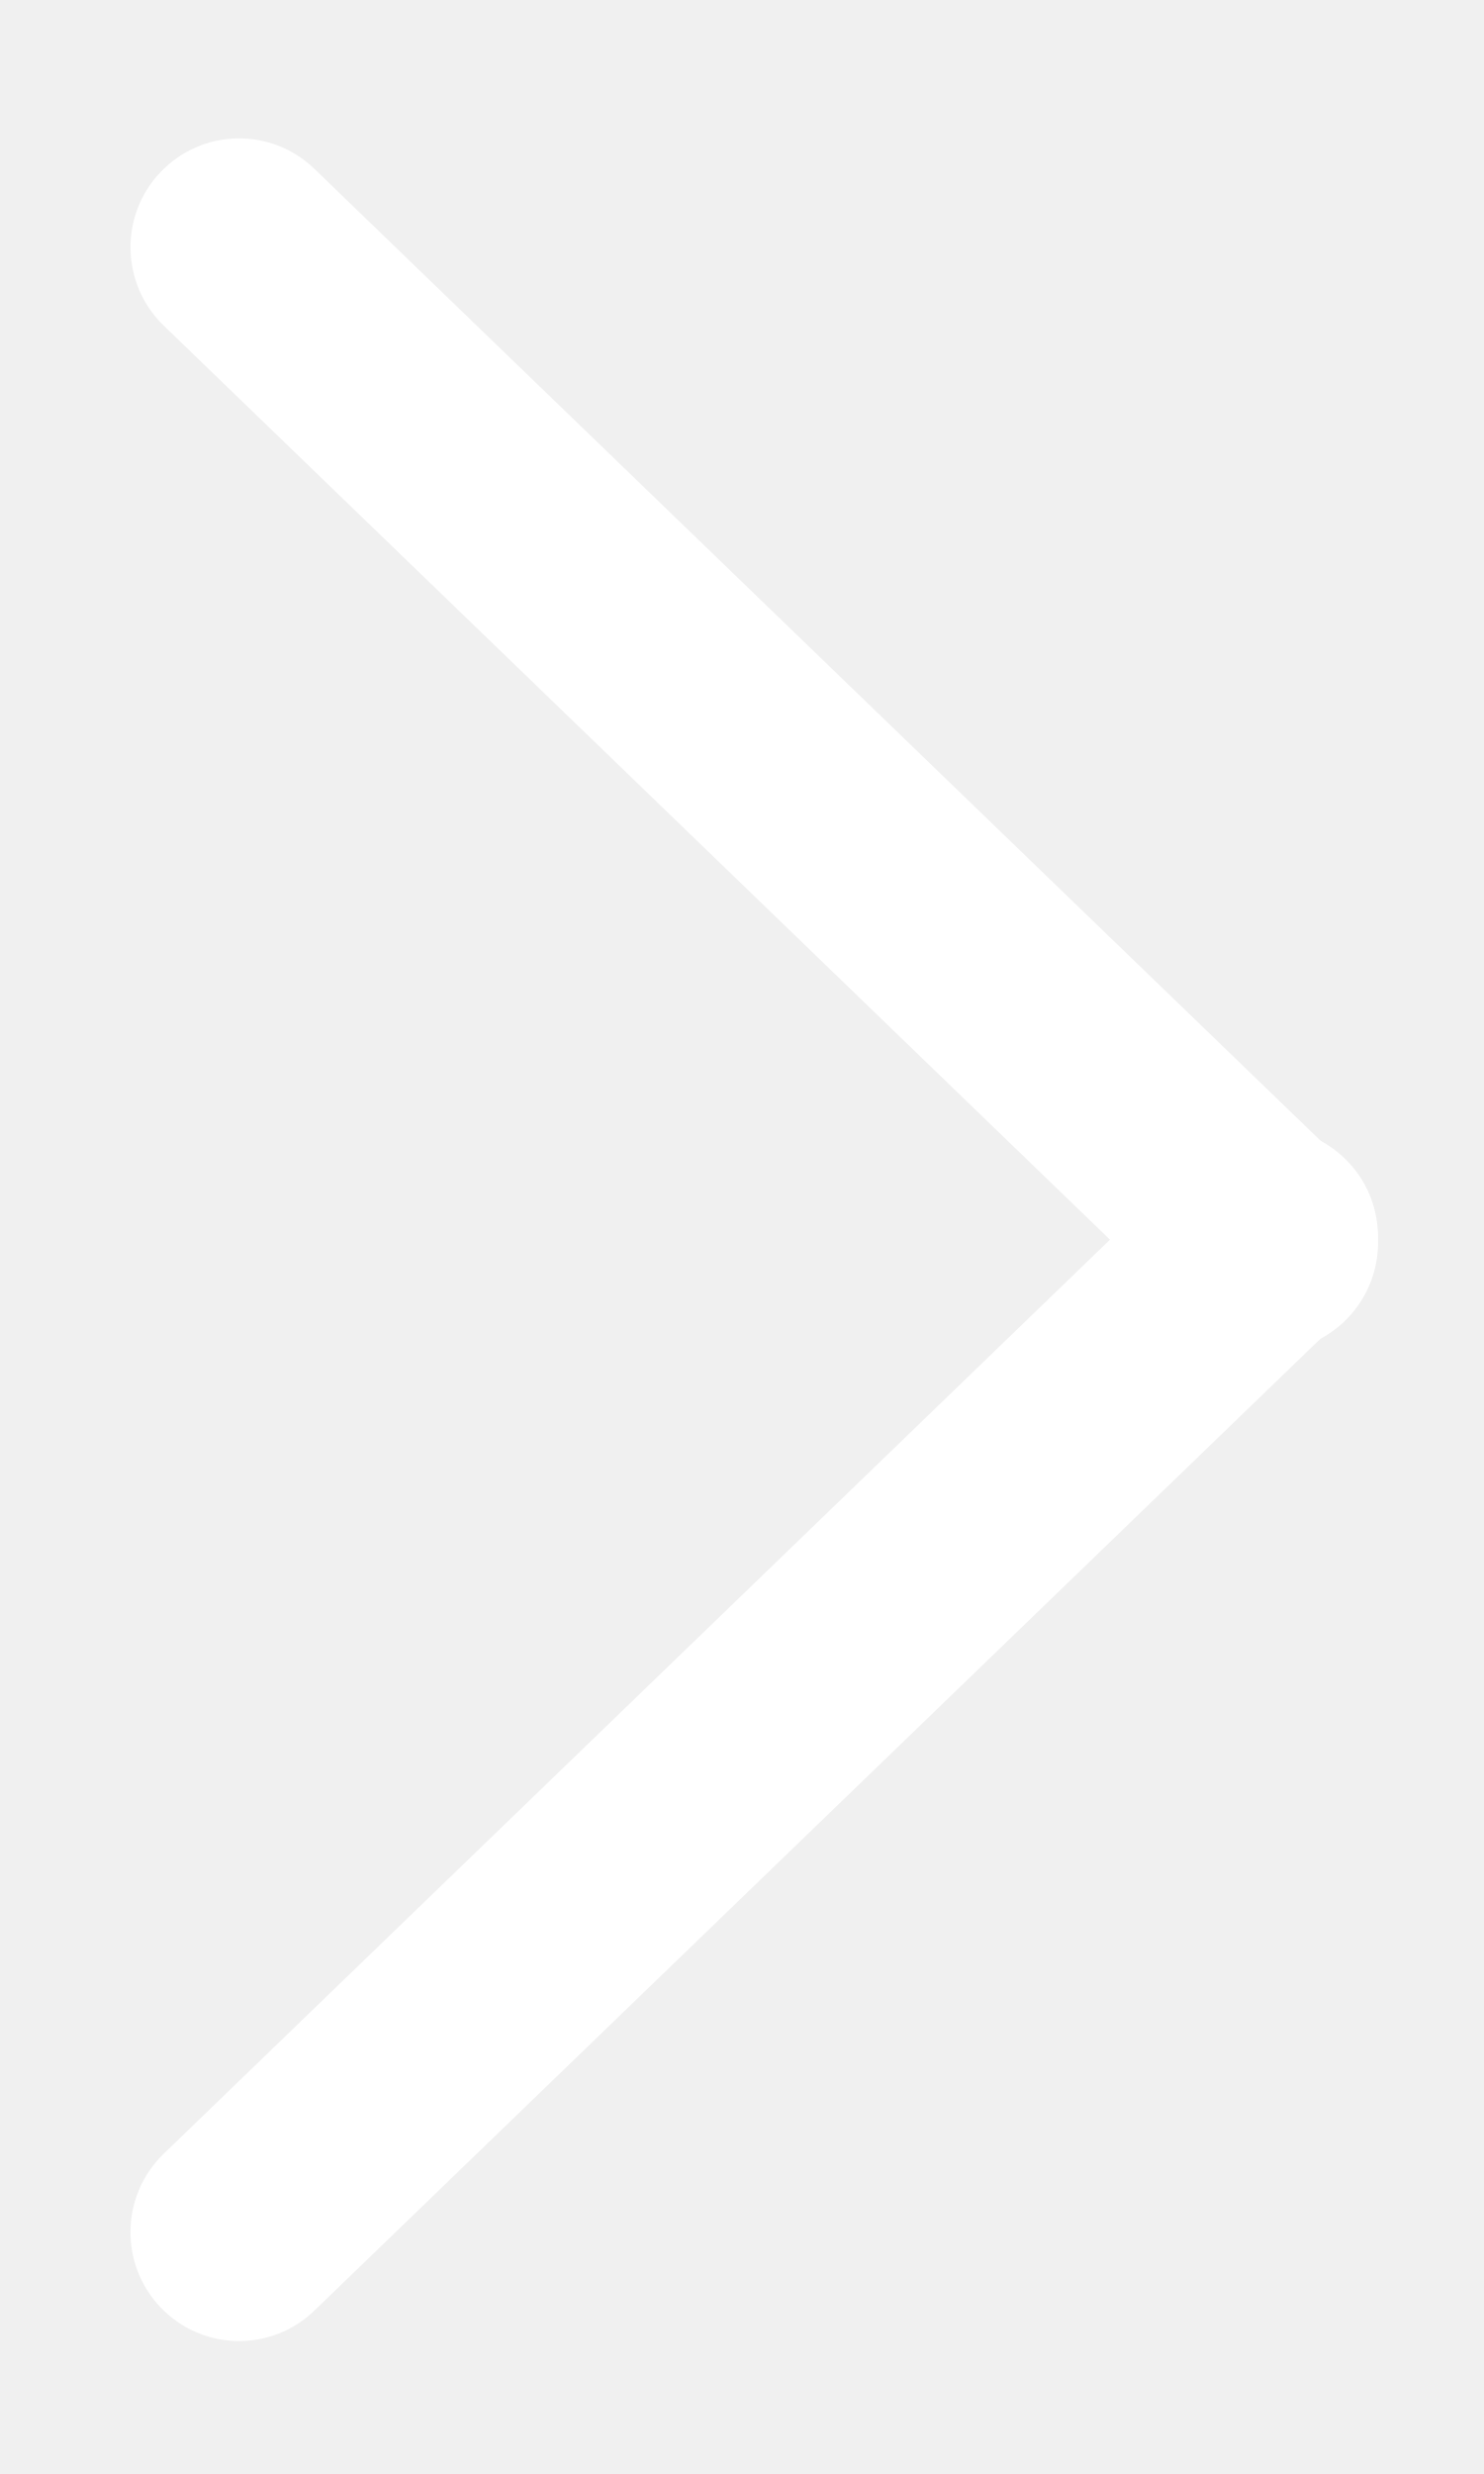
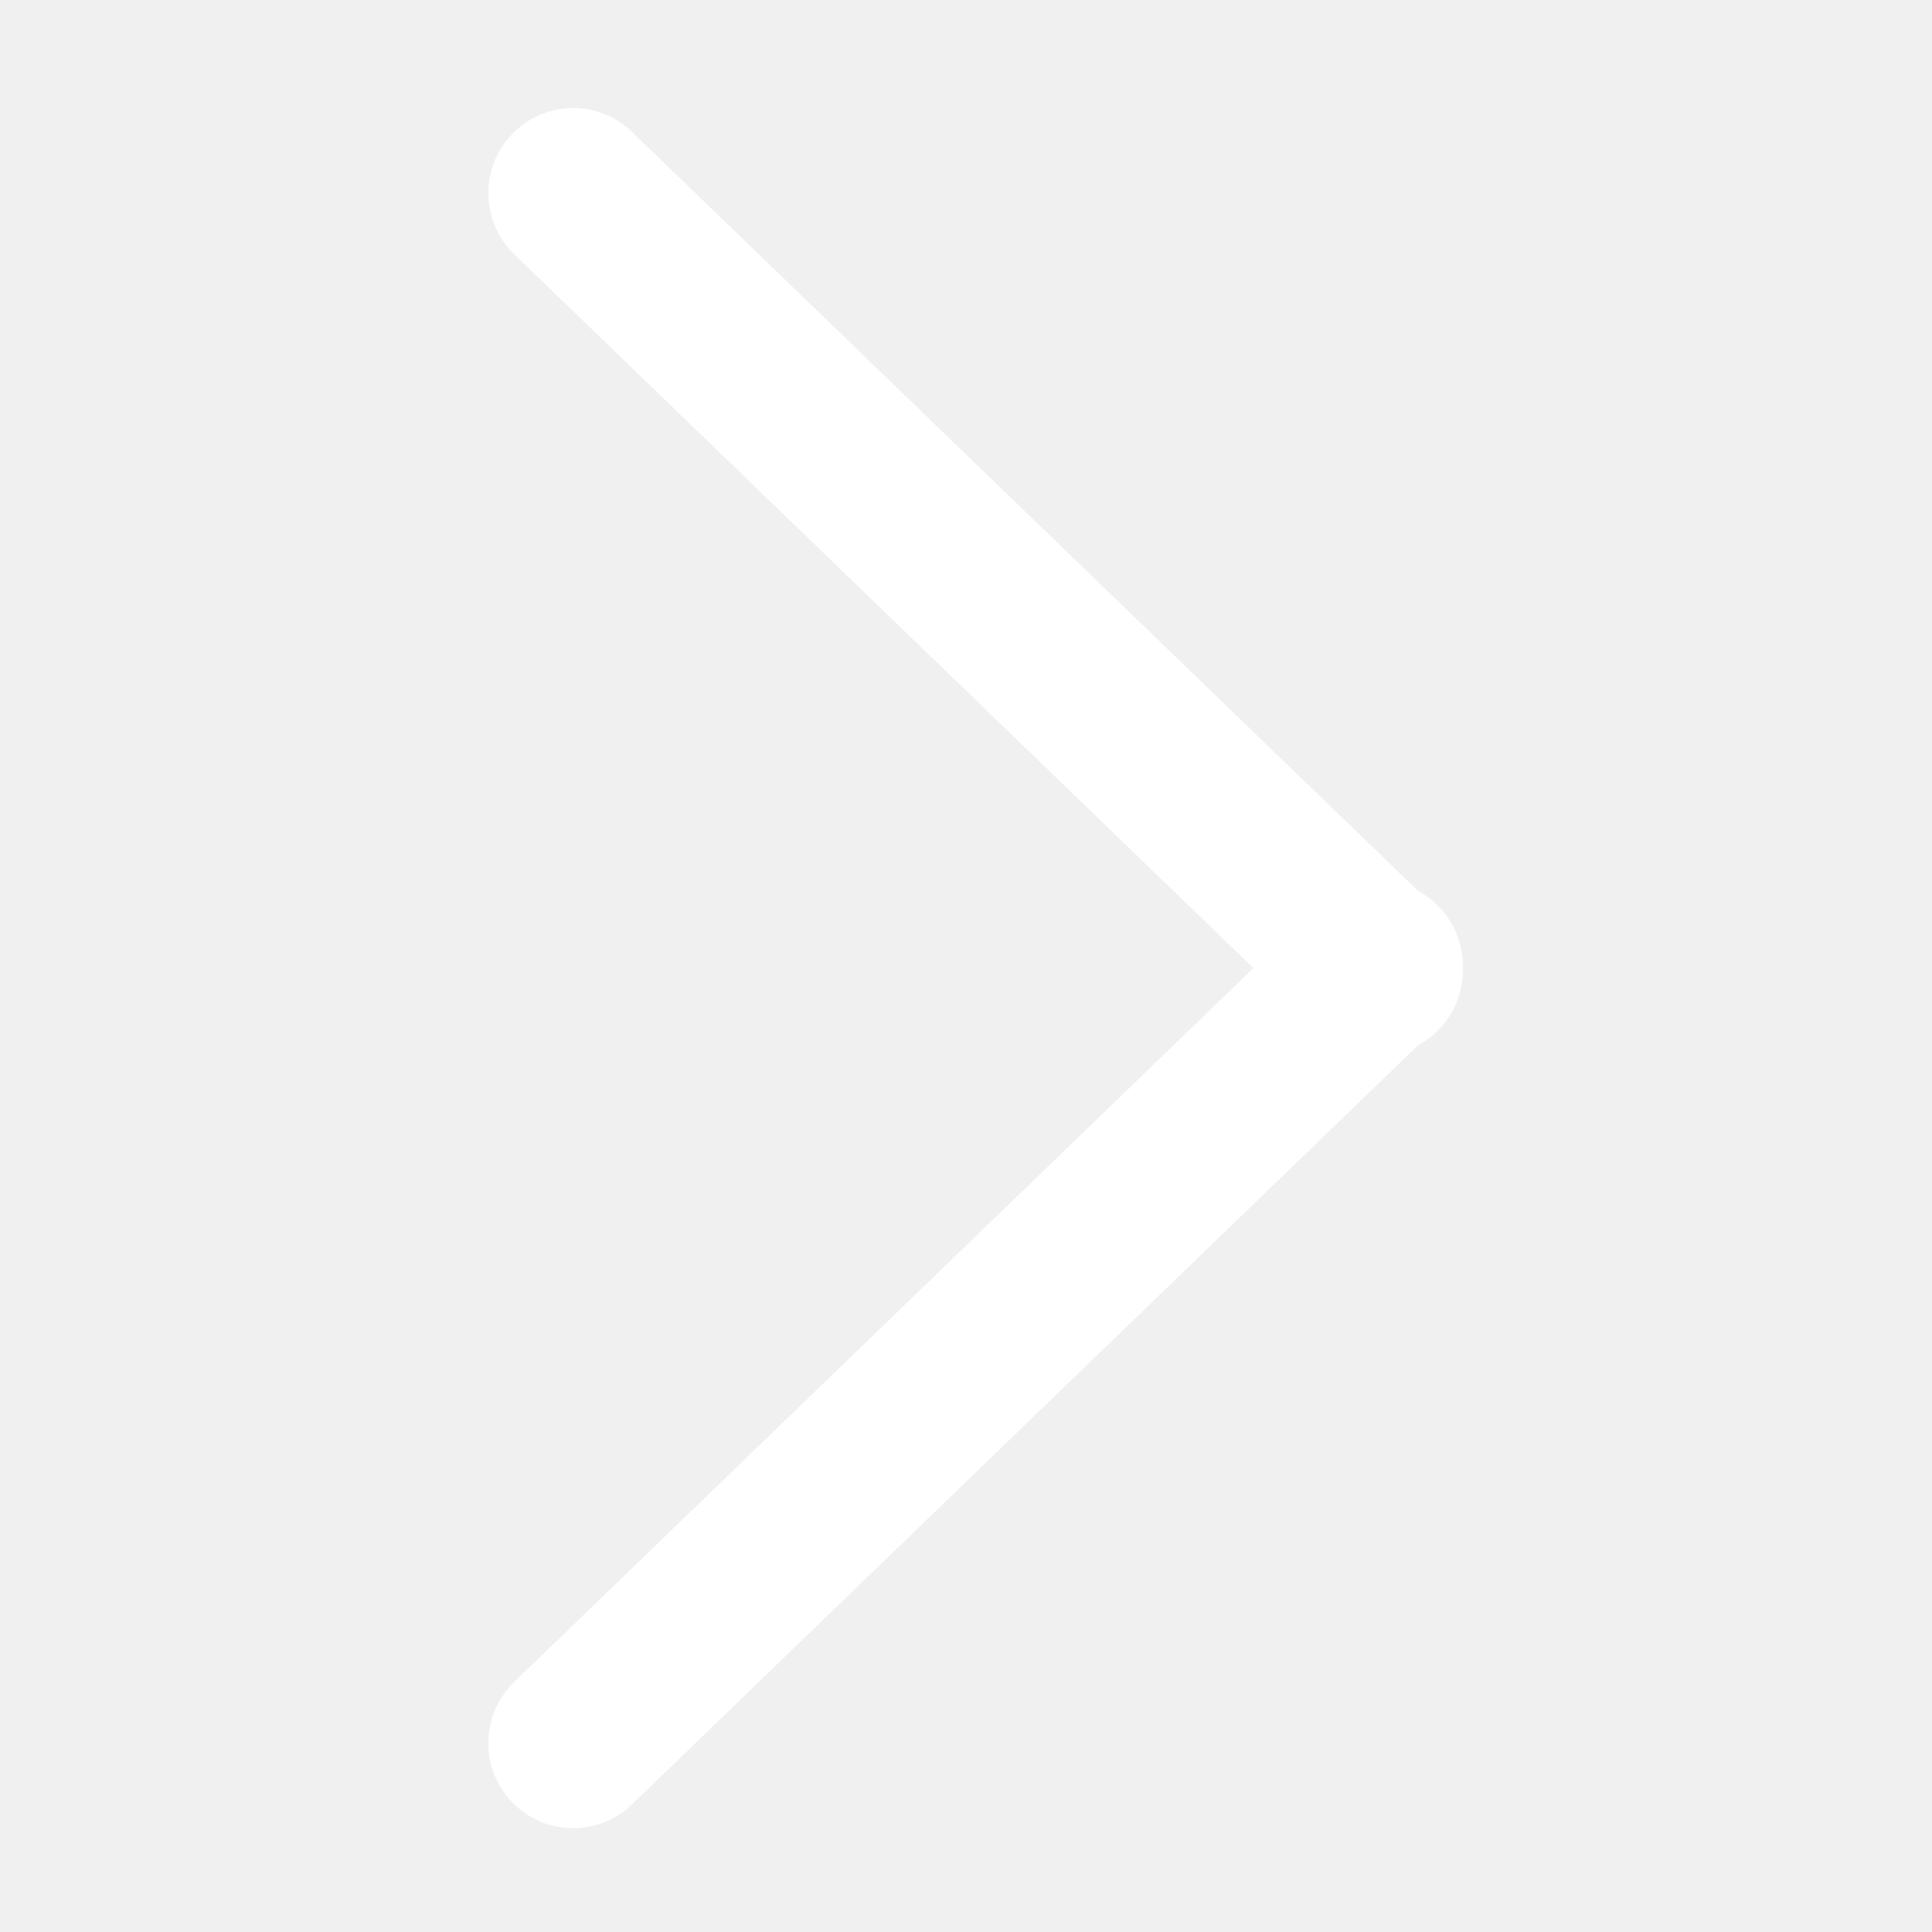
- <svg xmlns="http://www.w3.org/2000/svg" viewBox="-1 -1 21 35">
+ <svg xmlns="http://www.w3.org/2000/svg" width="18px" height="18px" viewBox="-1 -1 21 35">
  <g fill="#FFFFFF" fill-rule="evenodd">
    <path d="M1.276 31.647a1.543 1.543 0 01.033-2.17l14.59-14.09a1.531 1.531 0 012.171.043c.59.61.566 1.592-.033 2.17L3.447 31.69a1.531 1.531 0 01-2.17-.043z" />
    <path d="M1.276 1.43A1.543 1.543 0 001.31 3.6L15.9 17.69a1.531 1.531 0 002.171-.043 1.543 1.543 0 00-.033-2.17L3.447 1.387a1.531 1.531 0 00-2.17.043z" />
  </g>
</svg>
